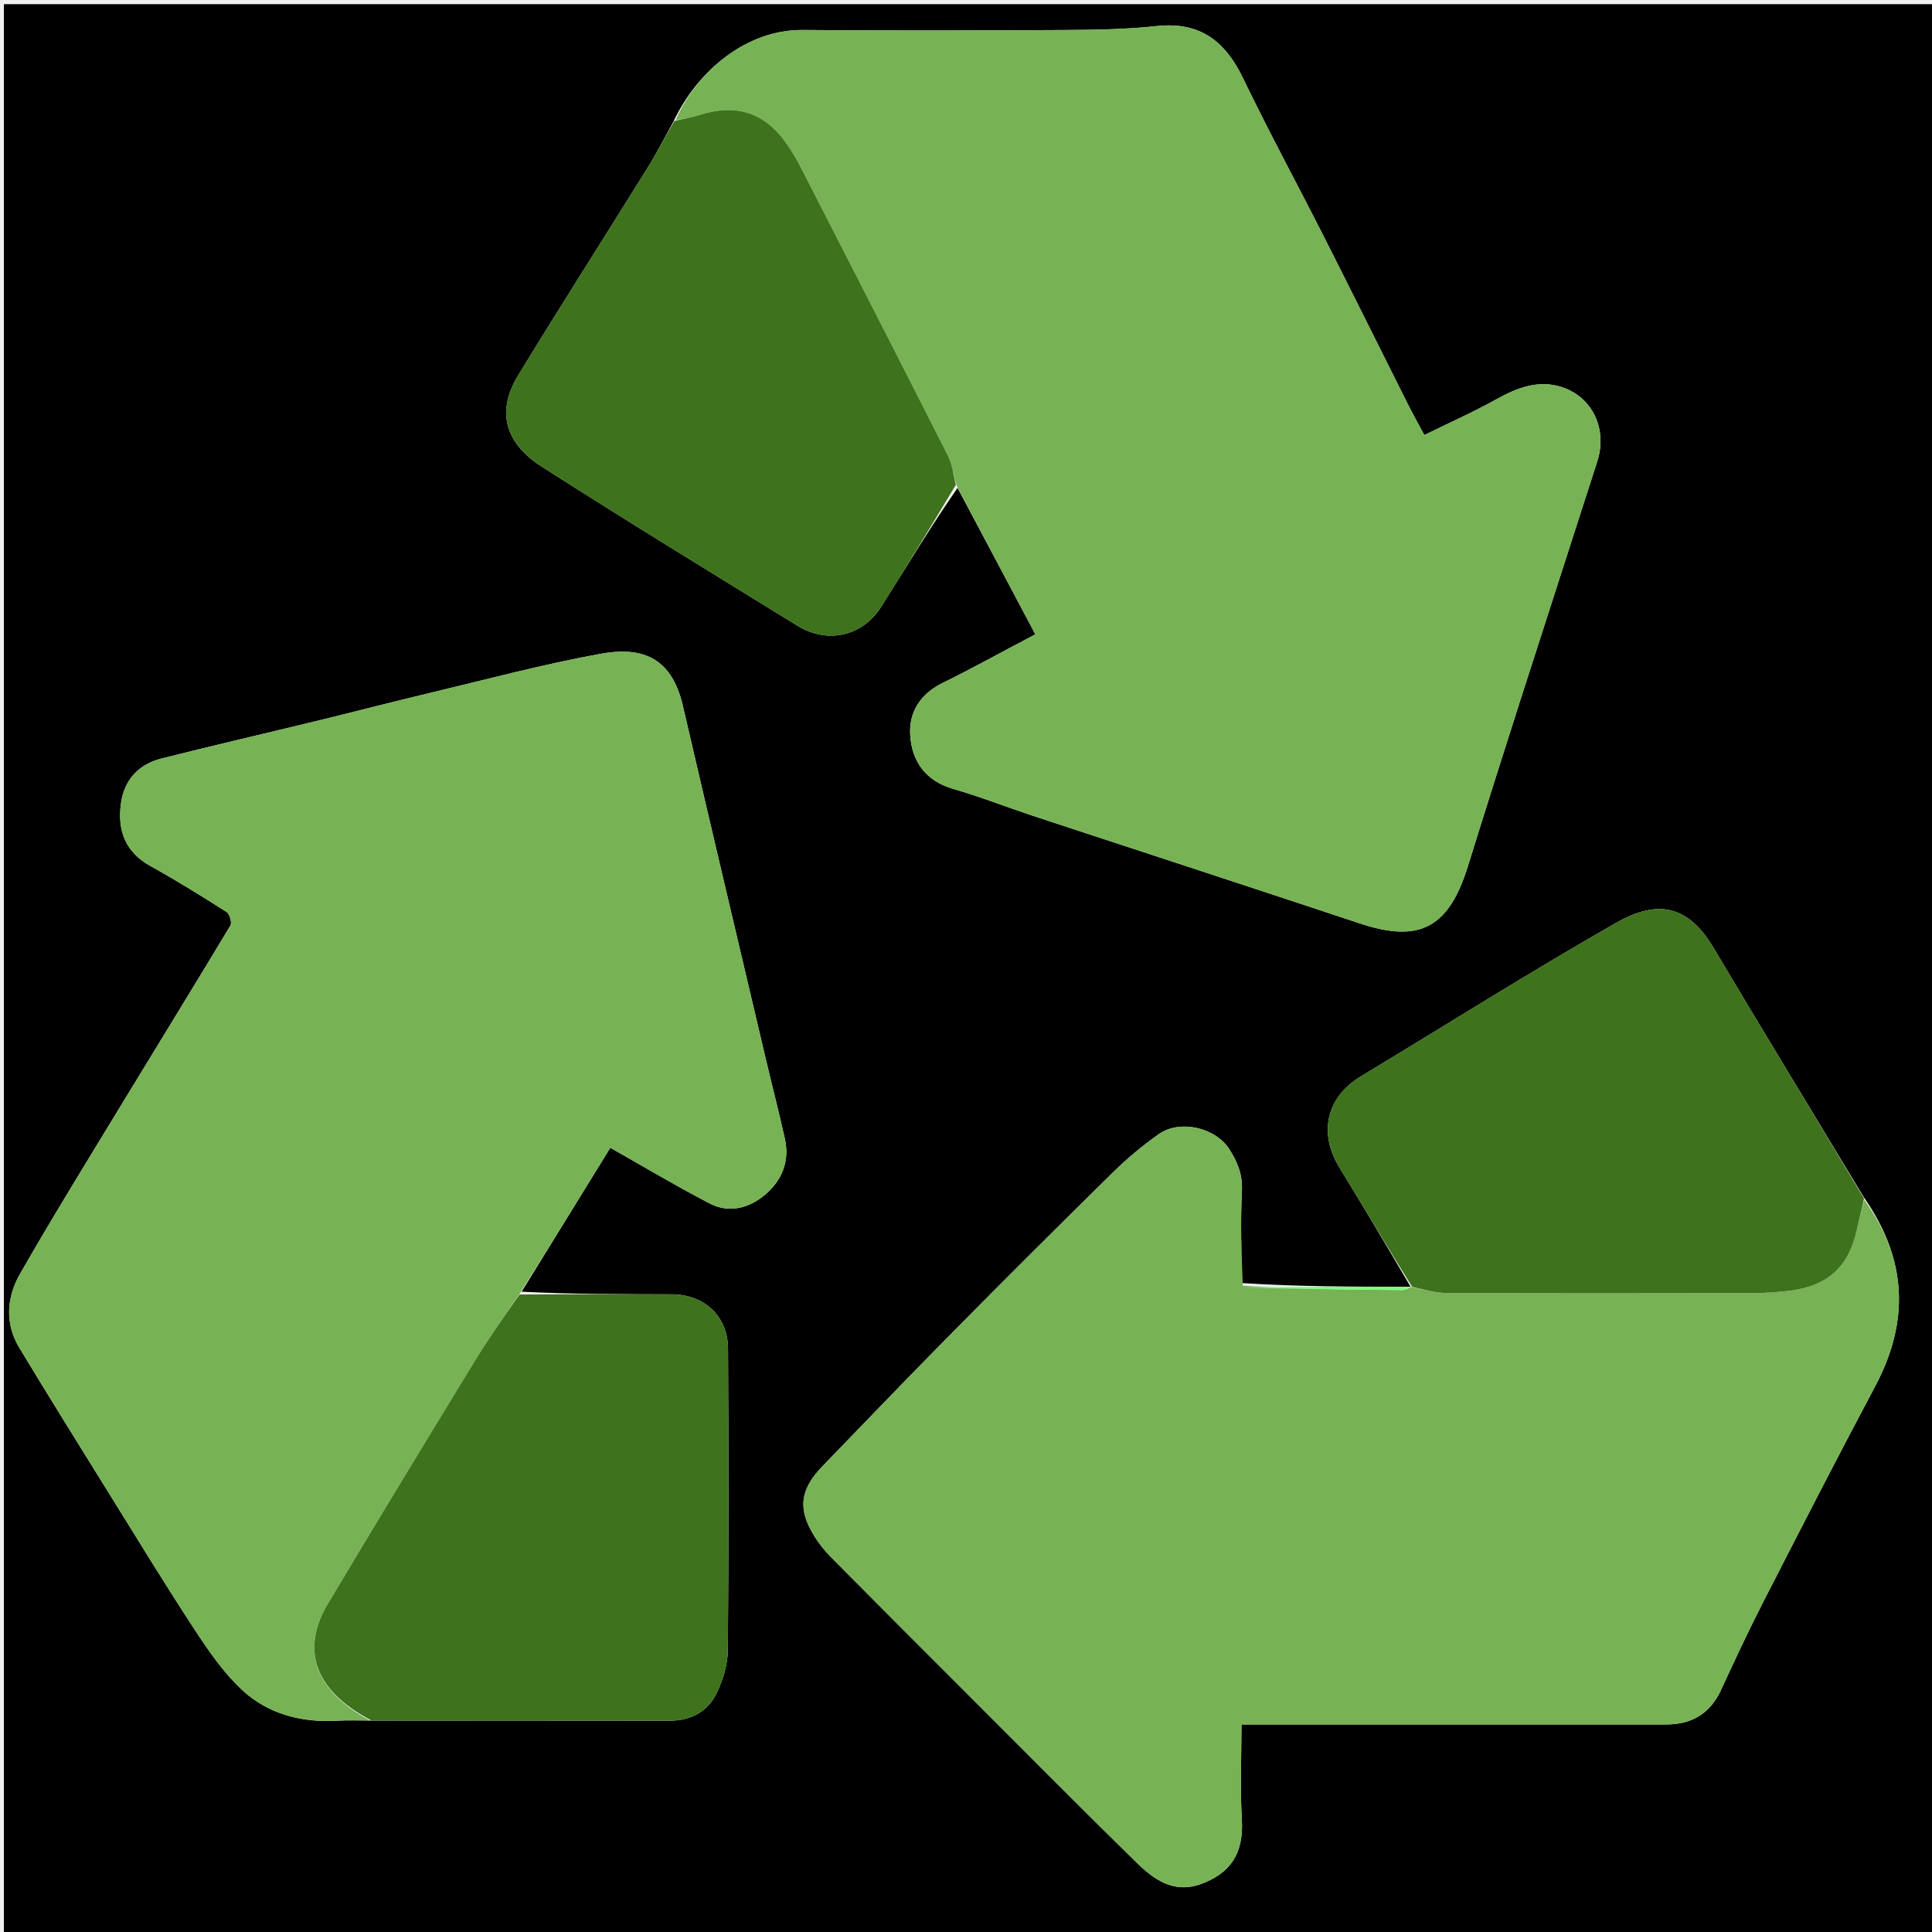
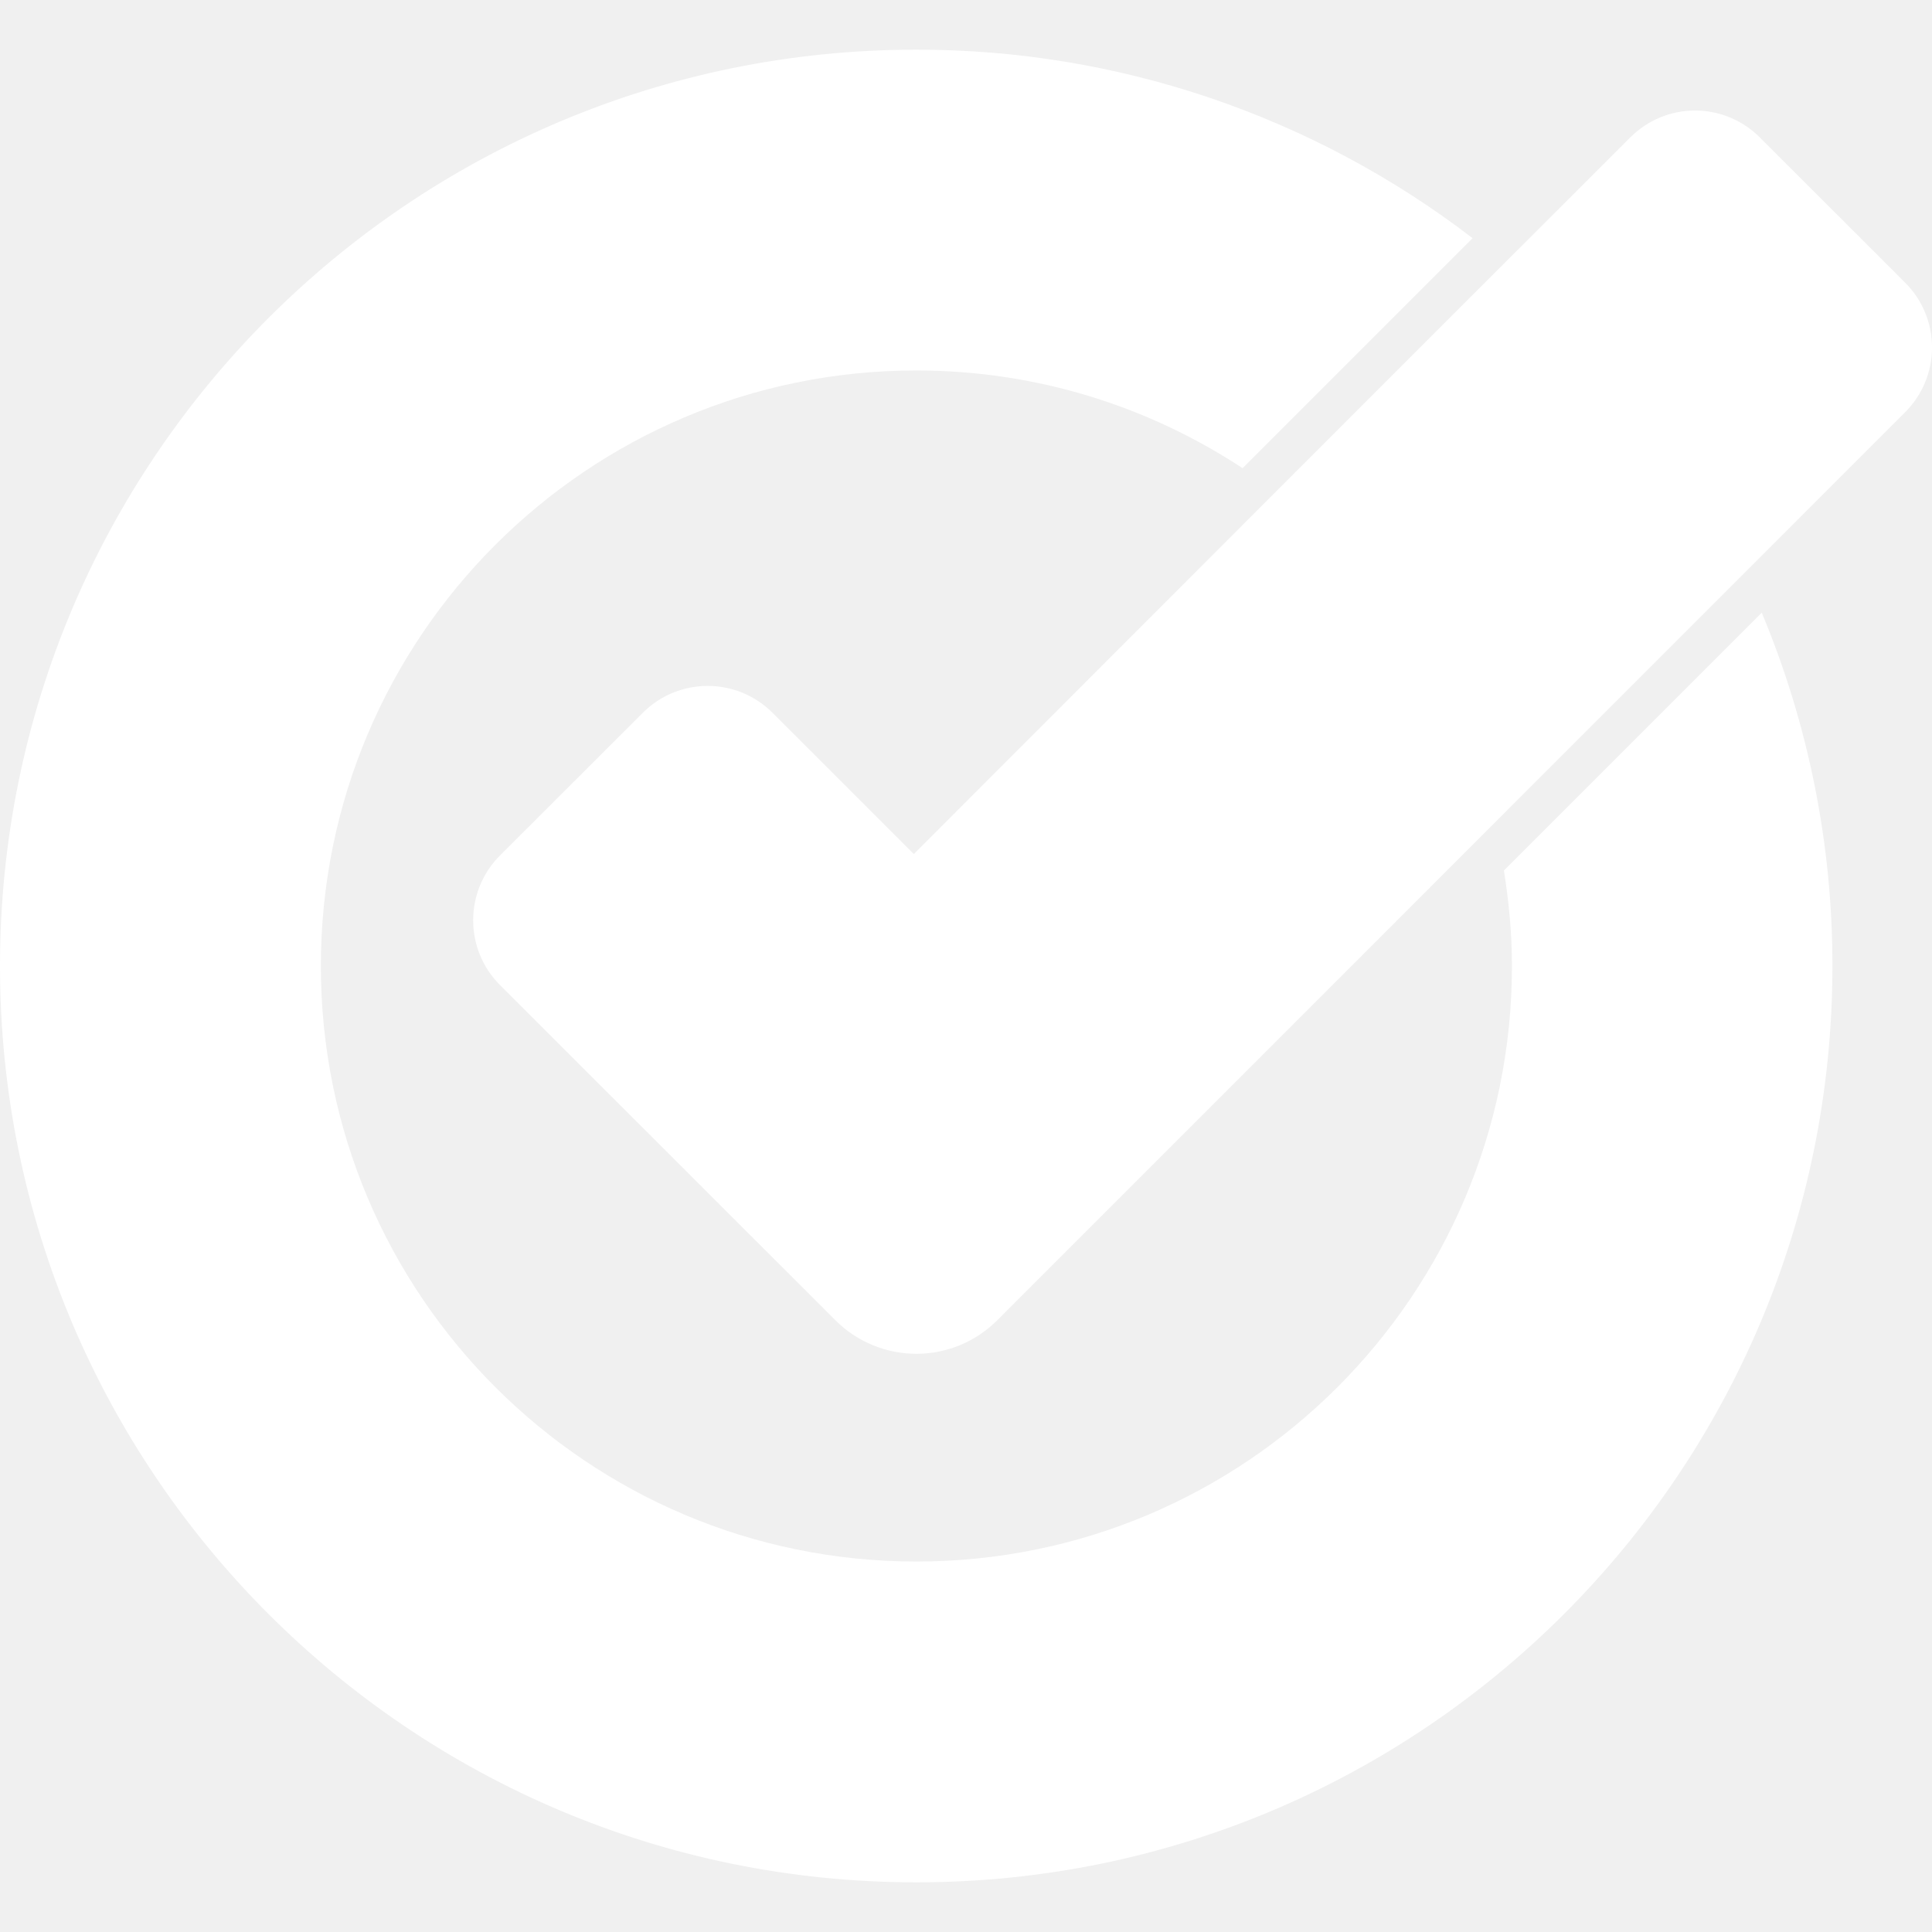
- <svg xmlns="http://www.w3.org/2000/svg" version="1.1" id="Layer_1" x="0px" y="0px" width="100%" viewBox="0 0 512 512" enable-background="new 0 0 512 512" xml:space="preserve">
-   <path fill="#000000" opacity="1" stroke="none" d=" M302,513   C201.358,513 101.216,513 1.037,513   C1.037,342.399 1.037,171.799 1.037,1.099   C171.559,1.099 342.118,1.099 512.838,1.099   C512.838,171.667 512.838,342.333 512.838,513   C442.799,513 372.649,513 302,513  M373.079,341.011   C358.402,340.99 343.725,340.968 329.012,340.017   C329.008,331.851 328.716,323.671 329.121,315.525   C329.333,311.261 327.889,307.861 325.775,304.548   C322.1,298.788 312.673,296.624 307.092,300.562   C302.805,303.586 298.717,306.992 294.974,310.669   C280.781,324.612 266.693,338.664 252.704,352.812   C241.018,364.63 229.504,376.619 217.954,388.572   C211.948,394.787 211.356,400.008 215.867,407.186   C217.082,409.12 218.536,410.961 220.143,412.583   C232.576,425.128 245.065,437.618 257.554,450.107   C272.04,464.595 286.456,479.153 301.088,493.492   C305.72,498.031 311.006,501.91 318.199,499.306   C325.64,496.613 329.664,491.637 329.104,482.184   C328.617,473.942 329.003,465.648 329.003,457.001   C331.604,457.001 333.573,457.001 335.541,457.001   C370.87,457.001 406.199,457 441.528,457   C448.25,457 453.148,454.187 456.043,447.945   C459.615,440.244 463.184,432.533 467.051,424.979   C476.903,405.738 486.759,386.496 496.918,367.417   C506.068,350.232 505.479,333.841 493.928,317.269   C480.63,295.232 467.223,273.259 454.077,251.132   C446.747,238.793 438.132,238.936 428.12,244.657   C405.332,257.678 383.112,271.693 360.631,285.255   C351.52,290.752 349.323,300.234 354.968,309.426   C361.362,319.838 367.592,330.349 373.818,341.014   C373.818,341.014 374.015,341.09 373.079,341.011  M178.45,32.272   C176.193,36.322 174.095,40.47 171.652,44.404   C160.24,62.782 148.584,81.01 137.319,99.476   C131.061,109.735 134.566,117.899 143.533,123.636   C165.968,137.988 188.697,151.885 211.379,165.848   C219.301,170.725 228.597,168.589 233.506,160.825   C240.206,150.228 246.693,139.495 253.761,129.305   C260.545,142.069 267.329,154.833 274.378,168.096   C265.717,172.666 257.817,177.042 249.729,181.035   C243.853,183.936 240.833,188.771 241.219,194.844   C241.662,201.812 245.319,206.974 252.675,209.091   C259.679,211.106 266.492,213.781 273.415,216.087   C282.856,219.232 292.325,222.293 301.778,225.404   C321.315,231.834 340.864,238.226 360.379,244.722   C376.535,250.1 384.034,245.581 389.041,229.457   C393.64,214.645 398.324,199.859 403.055,185.088   C409.768,164.129 416.591,143.204 423.302,122.243   C425.998,113.821 422.124,105.321 413.978,102.617   C407.812,100.57 402.146,102.702 396.613,105.786   C390.415,109.24 383.903,112.128 377.46,115.296   C375.737,112.067 374.31,109.523 373.002,106.92   C365.65,92.283 358.383,77.603 350.979,62.993   C343.821,48.868 336.268,34.938 329.394,20.678   C324.657,10.85 317.935,5.686 306.574,6.908   C298.508,7.775 290.338,7.909 282.212,7.954   C259.054,8.083 235.893,8.151 212.736,7.945   C197.919,7.813 184.763,18.739 178.45,32.272  M138.236,342.312   C146.107,329.54 153.977,316.768 161.74,304.171   C170.656,309.208 179.211,314.331 188.044,318.918   C193.198,321.594 198.493,320.203 202.74,316.617   C207.193,312.858 209.319,307.776 208.007,301.831   C206.46,294.822 204.645,287.872 202.999,280.885   C195.632,249.606 188.213,218.34 180.964,187.034   C177.815,173.434 169.292,171.42 158.989,173.298   C143.75,176.074 128.739,180.111 113.653,183.707   C103.81,186.053 94.017,188.608 84.184,191.001   C70.395,194.357 56.564,197.541 42.805,201.016   C36.742,202.548 32.918,206.637 32.058,212.926   C31.081,220.067 33.177,225.802 39.922,229.538   C46.782,233.336 53.456,237.482 60.071,241.696   C60.88,242.211 61.523,244.507 61.065,245.27   C51.227,261.658 41.182,277.921 31.261,294.259   C22.511,308.67 13.639,323.015 5.278,337.65   C1.758,343.812 1.239,350.755 5.124,357.188   C12.731,369.784 20.516,382.273 28.281,394.772   C35.957,407.129 43.523,419.56 51.492,431.726   C55.23,437.432 59.196,443.243 64.142,447.84   C70.99,454.205 79.773,456.542 89.214,456.009   C92.137,455.844 95.074,455.951 98.94,455.979   C125.065,455.985 151.191,455.973 177.316,456.01   C183.202,456.019 187.746,453.537 190.134,448.28   C191.673,444.894 192.855,441.004 192.886,437.33   C193.107,410.707 193.081,384.081 192.936,357.458   C192.889,348.782 186.67,343.032 177.955,343.008   C164.643,342.971 151.33,342.976 138.236,342.312  z" />
-   <path fill="#77B255" opacity="1" stroke="none" d=" M98.005,455.934   C95.074,455.951 92.137,455.844 89.214,456.009   C79.773,456.542 70.99,454.205 64.142,447.84   C59.196,443.243 55.23,437.432 51.492,431.726   C43.523,419.56 35.957,407.129 28.281,394.772   C20.516,382.273 12.731,369.784 5.124,357.188   C1.239,350.755 1.758,343.812 5.278,337.65   C13.639,323.015 22.511,308.67 31.261,294.259   C41.182,277.921 51.227,261.658 61.065,245.27   C61.523,244.507 60.88,242.211 60.071,241.696   C53.456,237.482 46.782,233.336 39.922,229.538   C33.177,225.802 31.081,220.067 32.058,212.926   C32.918,206.637 36.742,202.548 42.805,201.016   C56.564,197.541 70.395,194.357 84.184,191.001   C94.017,188.608 103.81,186.053 113.653,183.707   C128.739,180.111 143.75,176.074 158.989,173.298   C169.292,171.42 177.815,173.434 180.964,187.034   C188.213,218.34 195.632,249.606 202.999,280.885   C204.645,287.872 206.46,294.822 208.007,301.831   C209.319,307.776 207.193,312.858 202.74,316.617   C198.493,320.203 193.198,321.594 188.044,318.918   C179.211,314.331 170.656,309.208 161.74,304.171   C153.977,316.768 146.107,329.54 137.795,342.728   C133.45,349.066 129.367,354.878 125.673,360.928   C112.672,382.224 99.701,403.54 86.926,424.972   C79.783,436.956 83.01,447.887 98.005,455.934  z" />
-   <path fill="#77B255" opacity="1" stroke="none" d=" M179.031,31.858   C184.763,18.739 197.919,7.813 212.736,7.945   C235.893,8.151 259.054,8.083 282.212,7.954   C290.338,7.909 298.508,7.775 306.574,6.908   C317.935,5.686 324.657,10.85 329.394,20.678   C336.268,34.938 343.821,48.868 350.979,62.993   C358.383,77.603 365.65,92.283 373.002,106.92   C374.31,109.523 375.737,112.067 377.46,115.296   C383.903,112.128 390.415,109.24 396.613,105.786   C402.146,102.702 407.812,100.57 413.978,102.617   C422.124,105.321 425.998,113.821 423.302,122.243   C416.591,143.204 409.768,164.129 403.055,185.088   C398.324,199.859 393.64,214.645 389.041,229.457   C384.034,245.581 376.535,250.1 360.379,244.722   C340.864,238.226 321.315,231.834 301.778,225.404   C292.325,222.293 282.856,219.232 273.415,216.087   C266.492,213.781 259.679,211.106 252.675,209.091   C245.319,206.974 241.662,201.812 241.219,194.844   C240.833,188.771 243.853,183.936 249.729,181.035   C257.817,177.042 265.717,172.666 274.378,168.096   C267.329,154.833 260.545,142.069 253.557,128.732   C252.654,125.672 252.34,122.99 251.195,120.728   C238.288,95.244 225.262,69.819 212.234,44.395   C211.177,42.332 209.971,40.33 208.671,38.41   C202.871,29.848 195.103,27.302 185.261,30.522   C183.254,31.179 181.111,31.423 179.031,31.858  z" />
-   <path fill="#77B255" opacity="1" stroke="none" d=" M494.047,317.965   C505.479,333.841 506.068,350.232 496.918,367.417   C486.759,386.496 476.903,405.738 467.051,424.979   C463.184,432.533 459.615,440.244 456.043,447.945   C453.148,454.187 448.25,457 441.528,457   C406.199,457 370.87,457.001 335.541,457.001   C333.573,457.001 331.604,457.001 329.003,457.001   C329.003,465.648 328.617,473.942 329.104,482.184   C329.664,491.637 325.64,496.613 318.199,499.306   C311.006,501.91 305.72,498.031 301.088,493.492   C286.456,479.153 272.04,464.595 257.554,450.107   C245.065,437.618 232.576,425.128 220.143,412.583   C218.536,410.961 217.082,409.12 215.867,407.186   C211.356,400.008 211.948,394.787 217.954,388.572   C229.504,376.619 241.018,364.63 252.704,352.812   C266.693,338.664 280.781,324.612 294.974,310.669   C298.717,306.992 302.805,303.586 307.092,300.562   C312.673,296.624 322.1,298.788 325.775,304.548   C327.889,307.861 329.333,311.261 329.121,315.525   C328.716,323.671 329.008,331.851 329.353,340.737   C343.704,341.609 357.713,341.772 371.724,341.874   C372.485,341.88 373.251,341.363 374.015,341.09   C374.015,341.09 373.818,341.014 374.19,341.123   C377.466,341.726 380.367,342.639 383.272,342.651   C410.388,342.76 437.504,342.738 464.621,342.686   C467.937,342.679 471.276,342.445 474.565,342.014   C484.567,340.704 490.047,335.497 492.126,325.67   C492.674,323.082 493.402,320.532 494.047,317.965  z" />
-   <path fill="#3E721D" opacity="1" stroke="none" d=" M493.988,317.617   C493.402,320.532 492.674,323.082 492.126,325.67   C490.047,335.497 484.567,340.704 474.565,342.014   C471.276,342.445 467.937,342.679 464.621,342.686   C437.504,342.738 410.388,342.76 383.272,342.651   C380.367,342.639 377.466,341.726 374.228,341.024   C367.592,330.349 361.362,319.838 354.968,309.426   C349.323,300.234 351.52,290.752 360.631,285.255   C383.112,271.693 405.332,257.678 428.12,244.657   C438.132,238.936 446.747,238.793 454.077,251.132   C467.223,273.259 480.63,295.232 493.988,317.617  z" />
-   <path fill="#3E721D" opacity="1" stroke="none" d=" M178.741,32.065   C181.111,31.423 183.254,31.179 185.261,30.522   C195.103,27.302 202.871,29.848 208.671,38.41   C209.971,40.33 211.177,42.332 212.234,44.395   C225.262,69.819 238.288,95.244 251.195,120.728   C252.34,122.99 252.654,125.672 253.313,128.49   C246.693,139.495 240.206,150.228 233.506,160.825   C228.597,168.589 219.301,170.725 211.379,165.848   C188.697,151.885 165.968,137.988 143.533,123.636   C134.566,117.899 131.061,109.735 137.319,99.476   C148.584,81.01 160.24,62.782 171.652,44.404   C174.095,40.47 176.193,36.322 178.741,32.065  z" />
-   <path fill="#3E721D" opacity="1" stroke="none" d=" M98.472,455.956   C83.01,447.887 79.783,436.956 86.926,424.972   C99.701,403.54 112.672,382.224 125.673,360.928   C129.367,354.878 133.45,349.066 137.686,343.053   C151.33,342.976 164.643,342.971 177.955,343.008   C186.67,343.032 192.889,348.782 192.936,357.458   C193.081,384.081 193.107,410.707 192.886,437.33   C192.855,441.004 191.673,444.894 190.134,448.28   C187.746,453.537 183.202,456.019 177.316,456.01   C151.191,455.973 125.065,455.985 98.472,455.956  z" />
-   <path fill="#80FF80" opacity="1" stroke="none" d=" M373.547,341.051   C373.251,341.363 372.485,341.88 371.724,341.874   C357.713,341.772 343.704,341.609 329.371,341.202   C343.725,340.968 358.402,340.99 373.547,341.051  z" />
+ <svg xmlns="http://www.w3.org/2000/svg" width="1em" height="1em" viewBox="0 0 24 24">
+   <path fill="#FFFFFF" d="M11.383.617C5.097.617 0 5.714 0 12c0 6.286 5.097 11.383 11.383 11.383c6.286 0 11.38-5.097 11.38-11.383a11.34 11.34 0 0 0-.878-4.389l-3.203 3.203c.062.387.1.782.1 1.186a7.398 7.398 0 1 1-7.4-7.398c1.499 0 2.889.448 4.054 1.214l2.857-2.857a11.325 11.325 0 0 0-6.91-2.342m9.674.756c-.292 0-.583.112-.805.334c-2.97 2.965-5.934 5.934-8.9 8.902L9.596 8.854a1.139 1.139 0 0 0-1.61 0l-1.775 1.773a1.139 1.139 0 0 0 0 1.61l4.166 4.163a1.421 1.421 0 0 0 2.012 0L23.666 5.121a1.136 1.136 0 0 0 0-1.61l-1.805-1.804a1.136 1.136 0 0 0-.804-.334" />
</svg>
